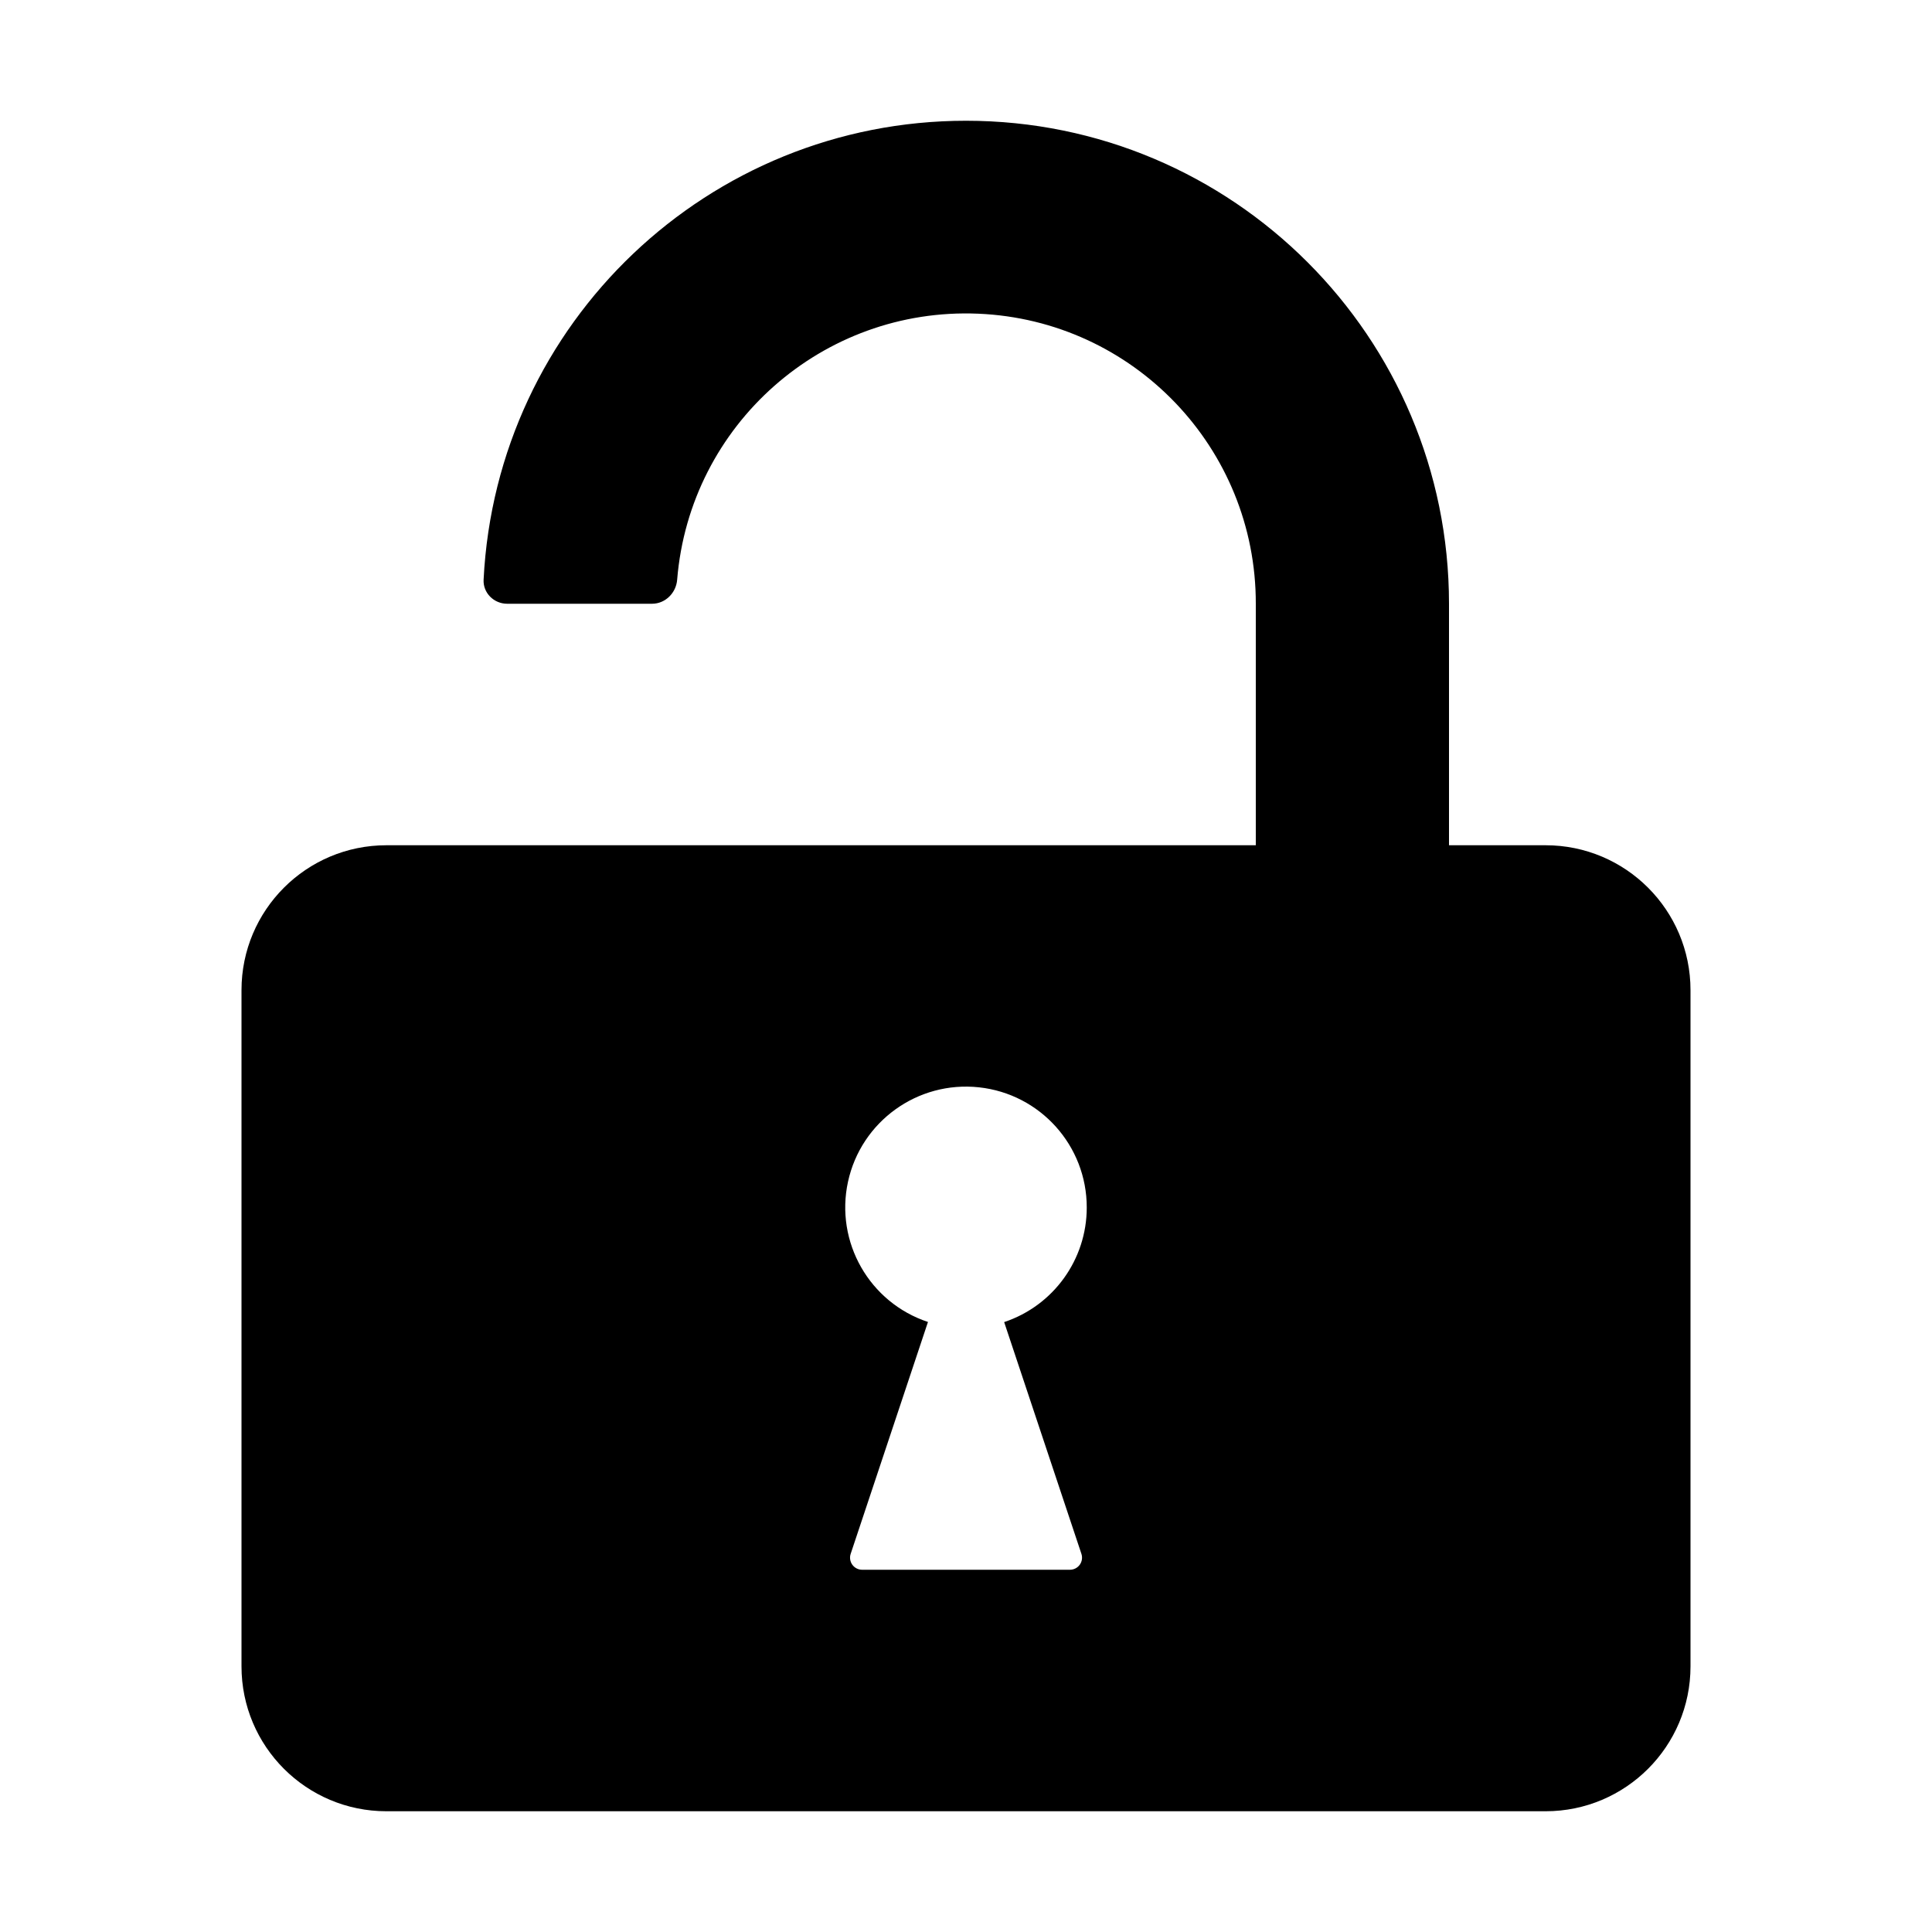
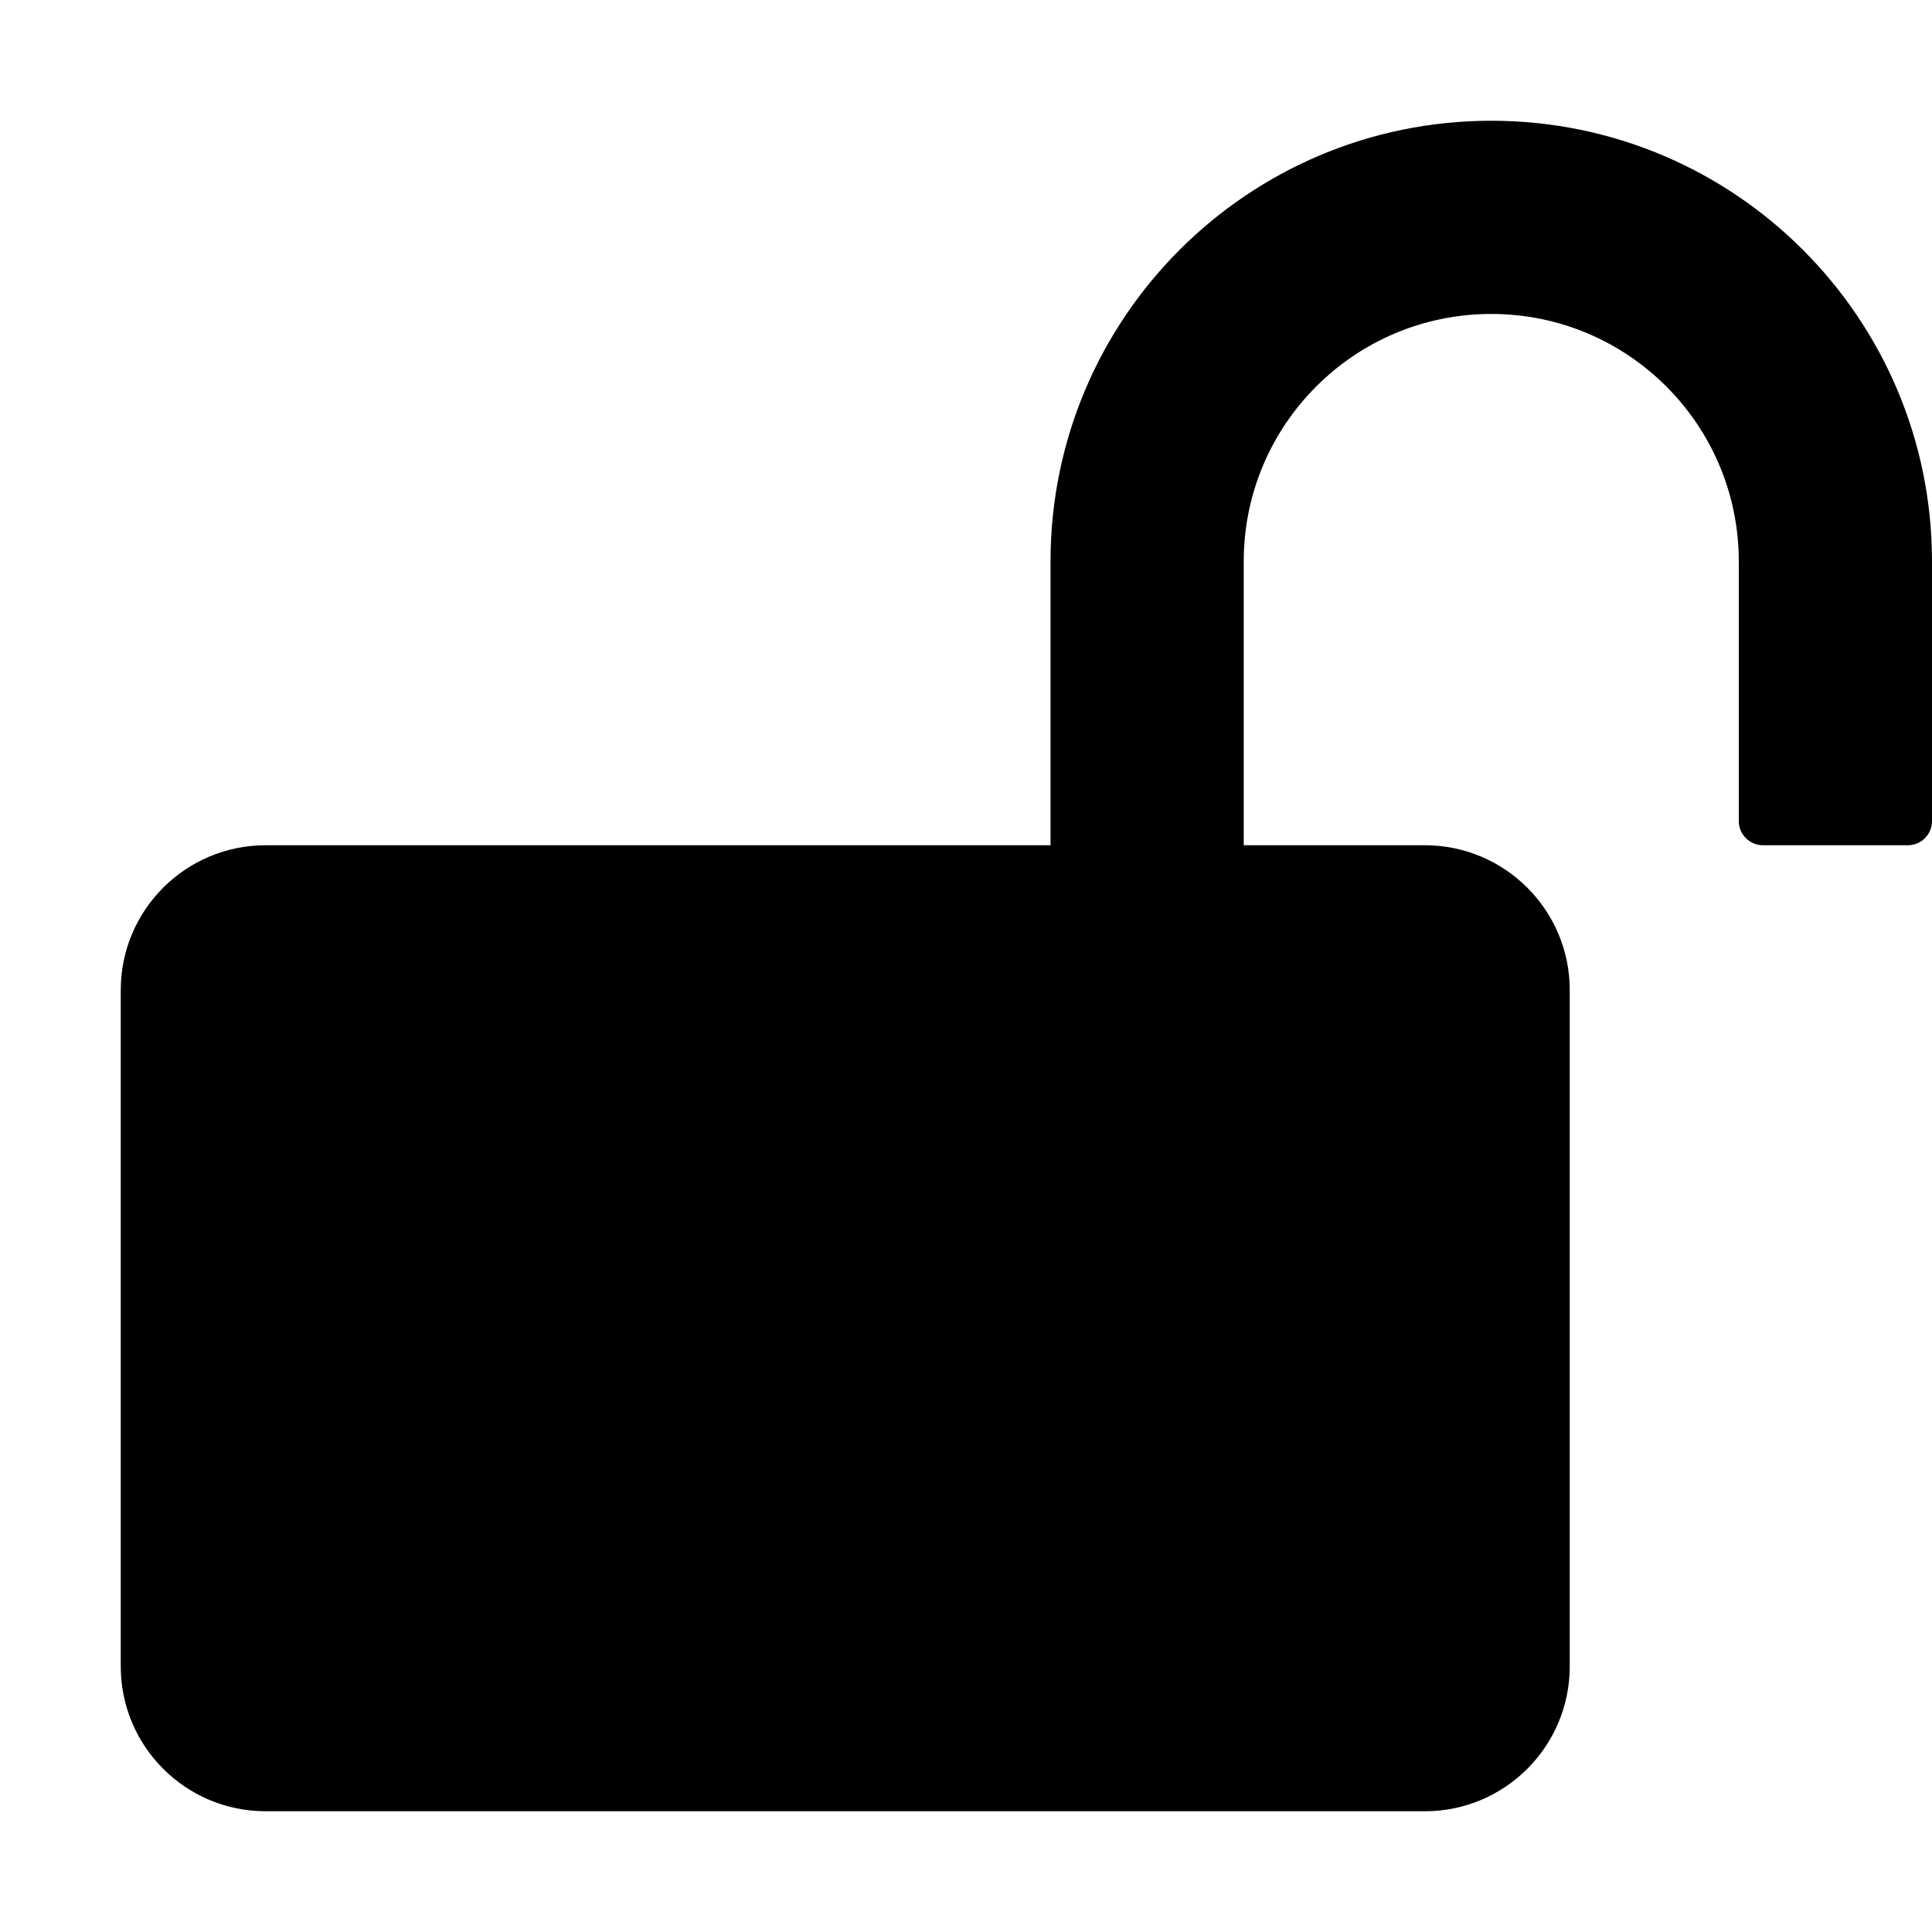
<svg width="16" height="16" fill="currentColor" viewBox="0 0 16 16">
-   <path fill="currentColor" d="M8 1a4 4 0 0 0-3.995 3.8c-.006.11.085.2.195.2h1.2c.11 0 .2-.09.208-.2A2.4 2.4 0 0 1 10.4 5v2H3.2A1.2 1.2 0 0 0 2 8.2v5.6A1.2 1.2 0 0 0 3.2 15h9.6a1.2 1.2 0 0 0 1.2-1.2V8.2A1.2 1.2 0 0 0 12.8 7H12V5a4 4 0 0 0-4-4m1 9a1 1 0 0 1-.684.949l.64 1.92a.1.1 0 0 1-.095.131H7.14a.1.1 0 0 1-.095-.132l.64-1.92A1 1 0 1 1 9 10" />
+   <path fill="currentColor" d="M12.35 1A3.65 3.65 0 0 0 8.7 4.65V7H2.2A1.2 1.2 0 0 0 1 8.2v5.6A1.2 1.2 0 0 0 2.2 15h9.6a1.2 1.2 0 0 0 1.2-1.2V8.2A1.2 1.2 0 0 0 11.8 7h-1.5V4.65a2.05 2.05 0 1 1 4.1 0V6.8c0 .11.09.2.2.2h1.2a.2.2 0 0 0 .2-.2V4.65A3.65 3.65 0 0 0 12.35 1" />
</svg>
